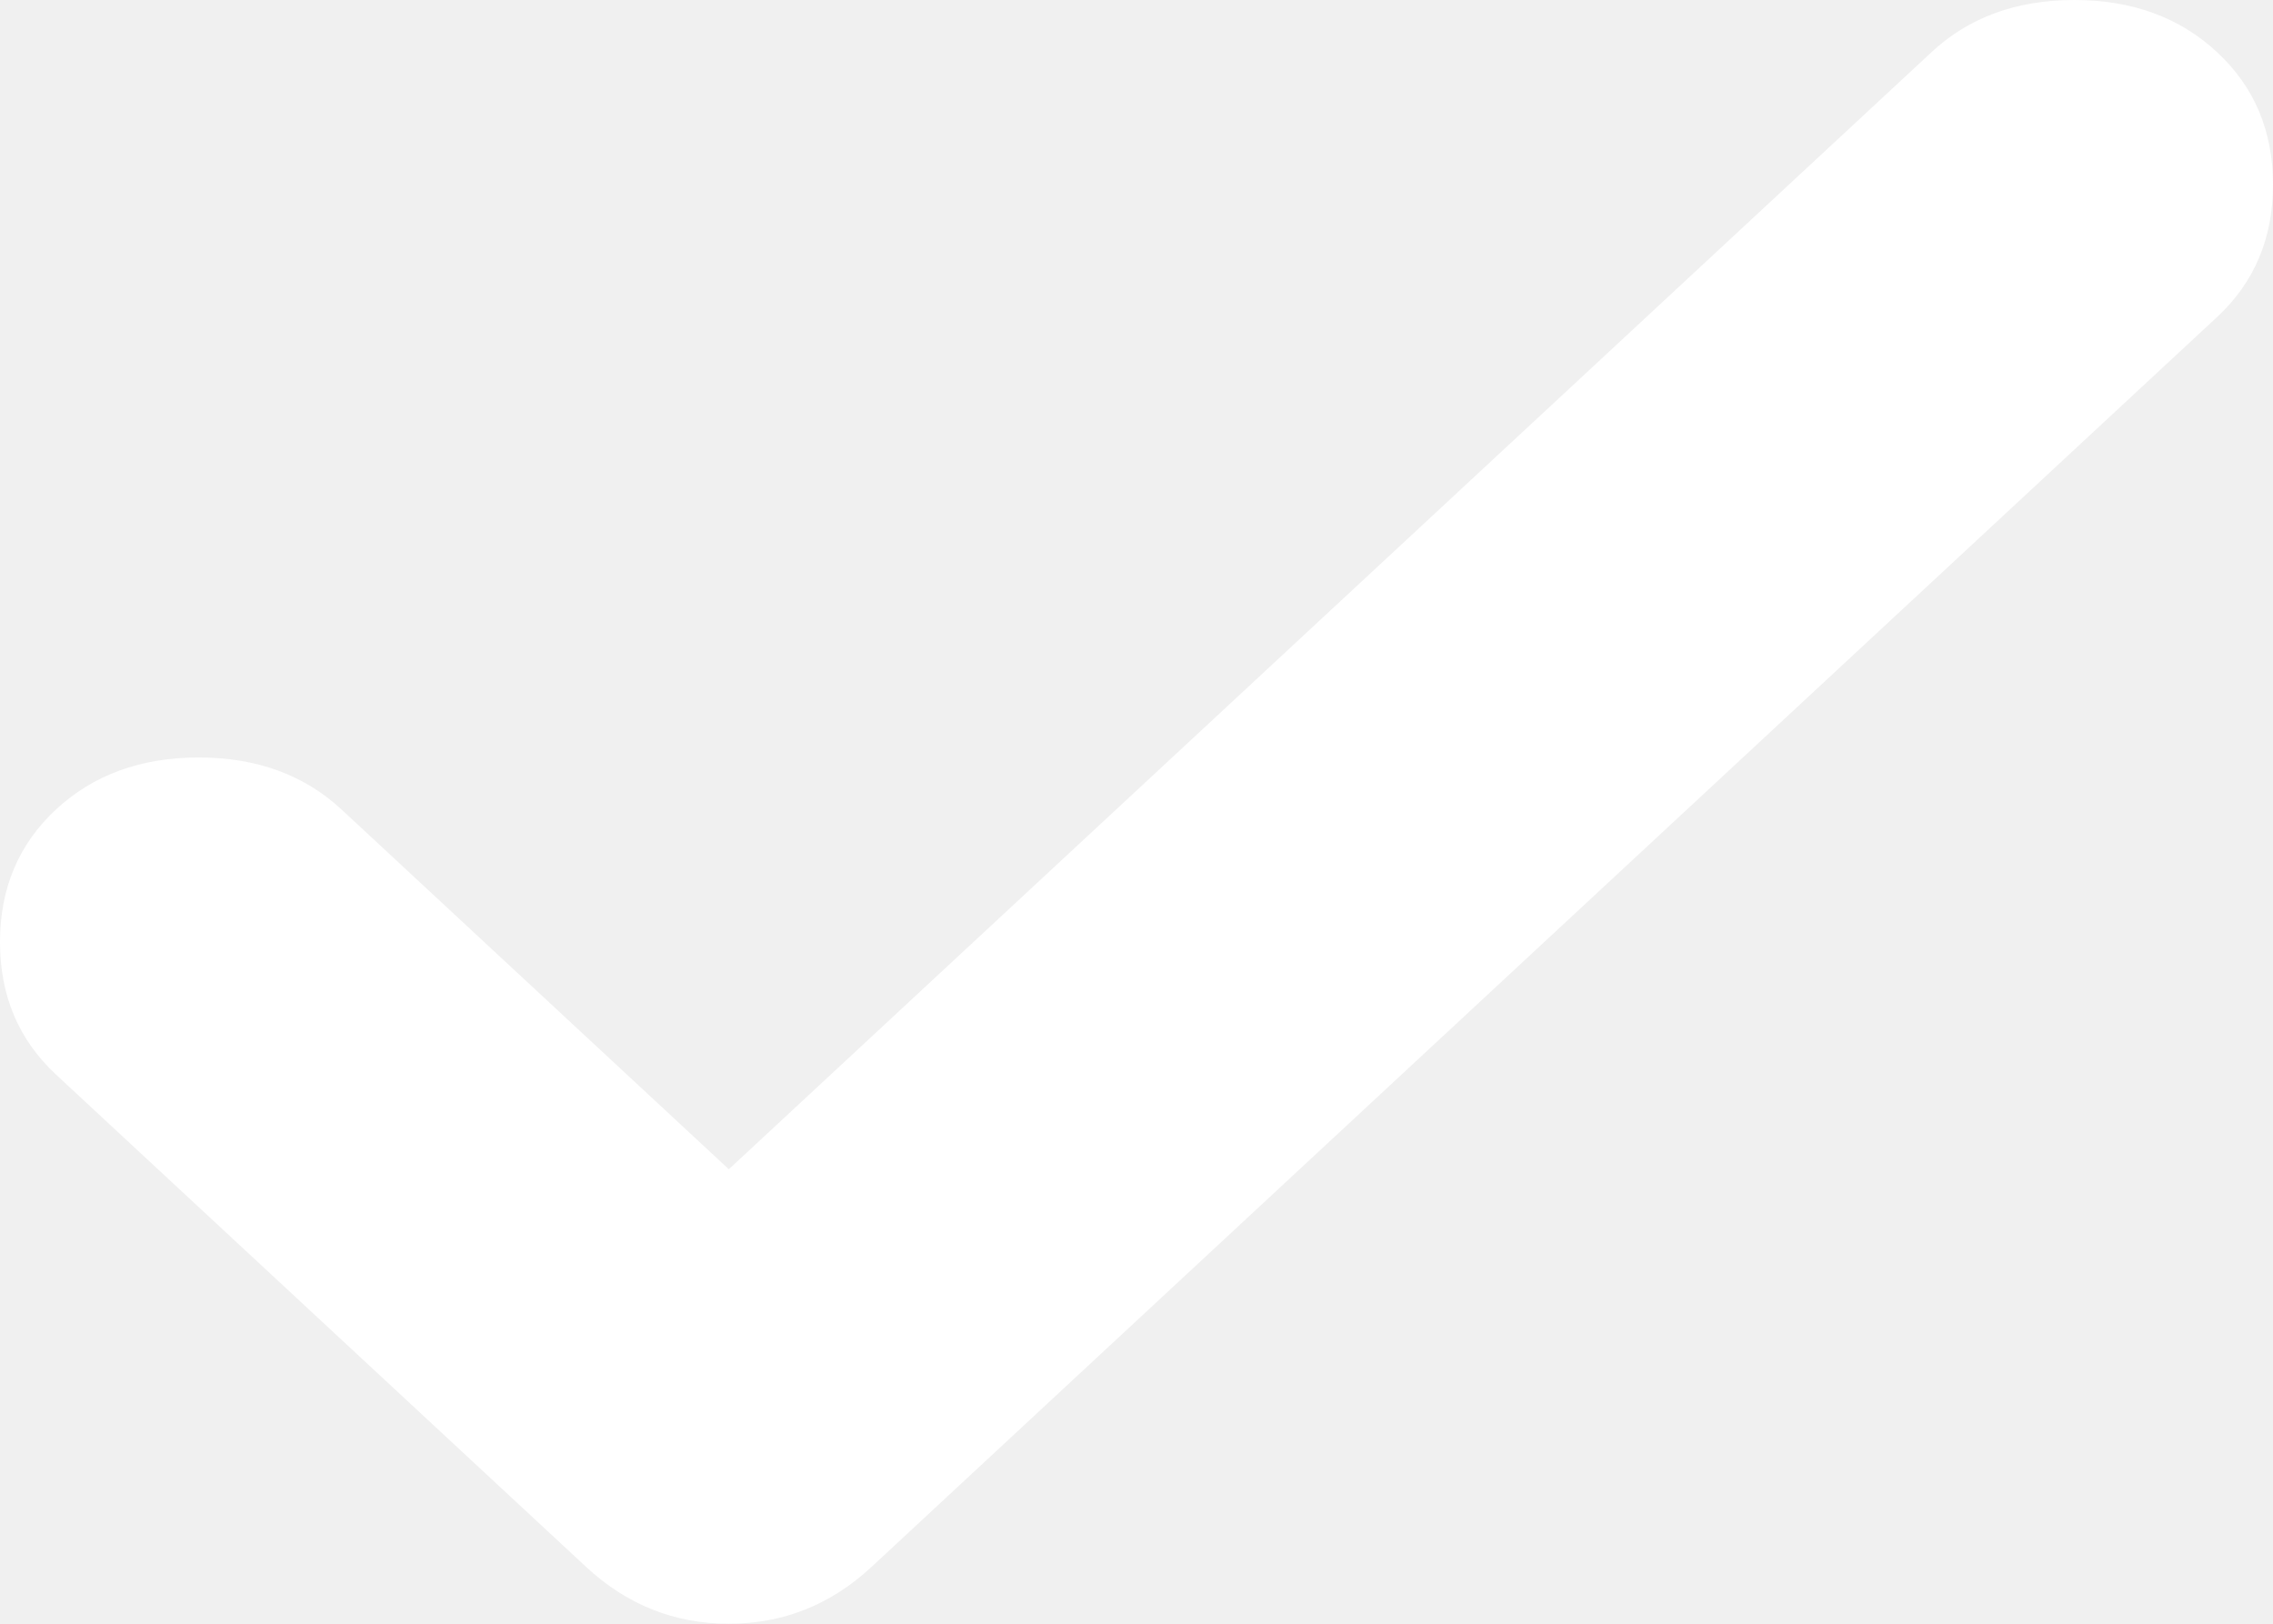
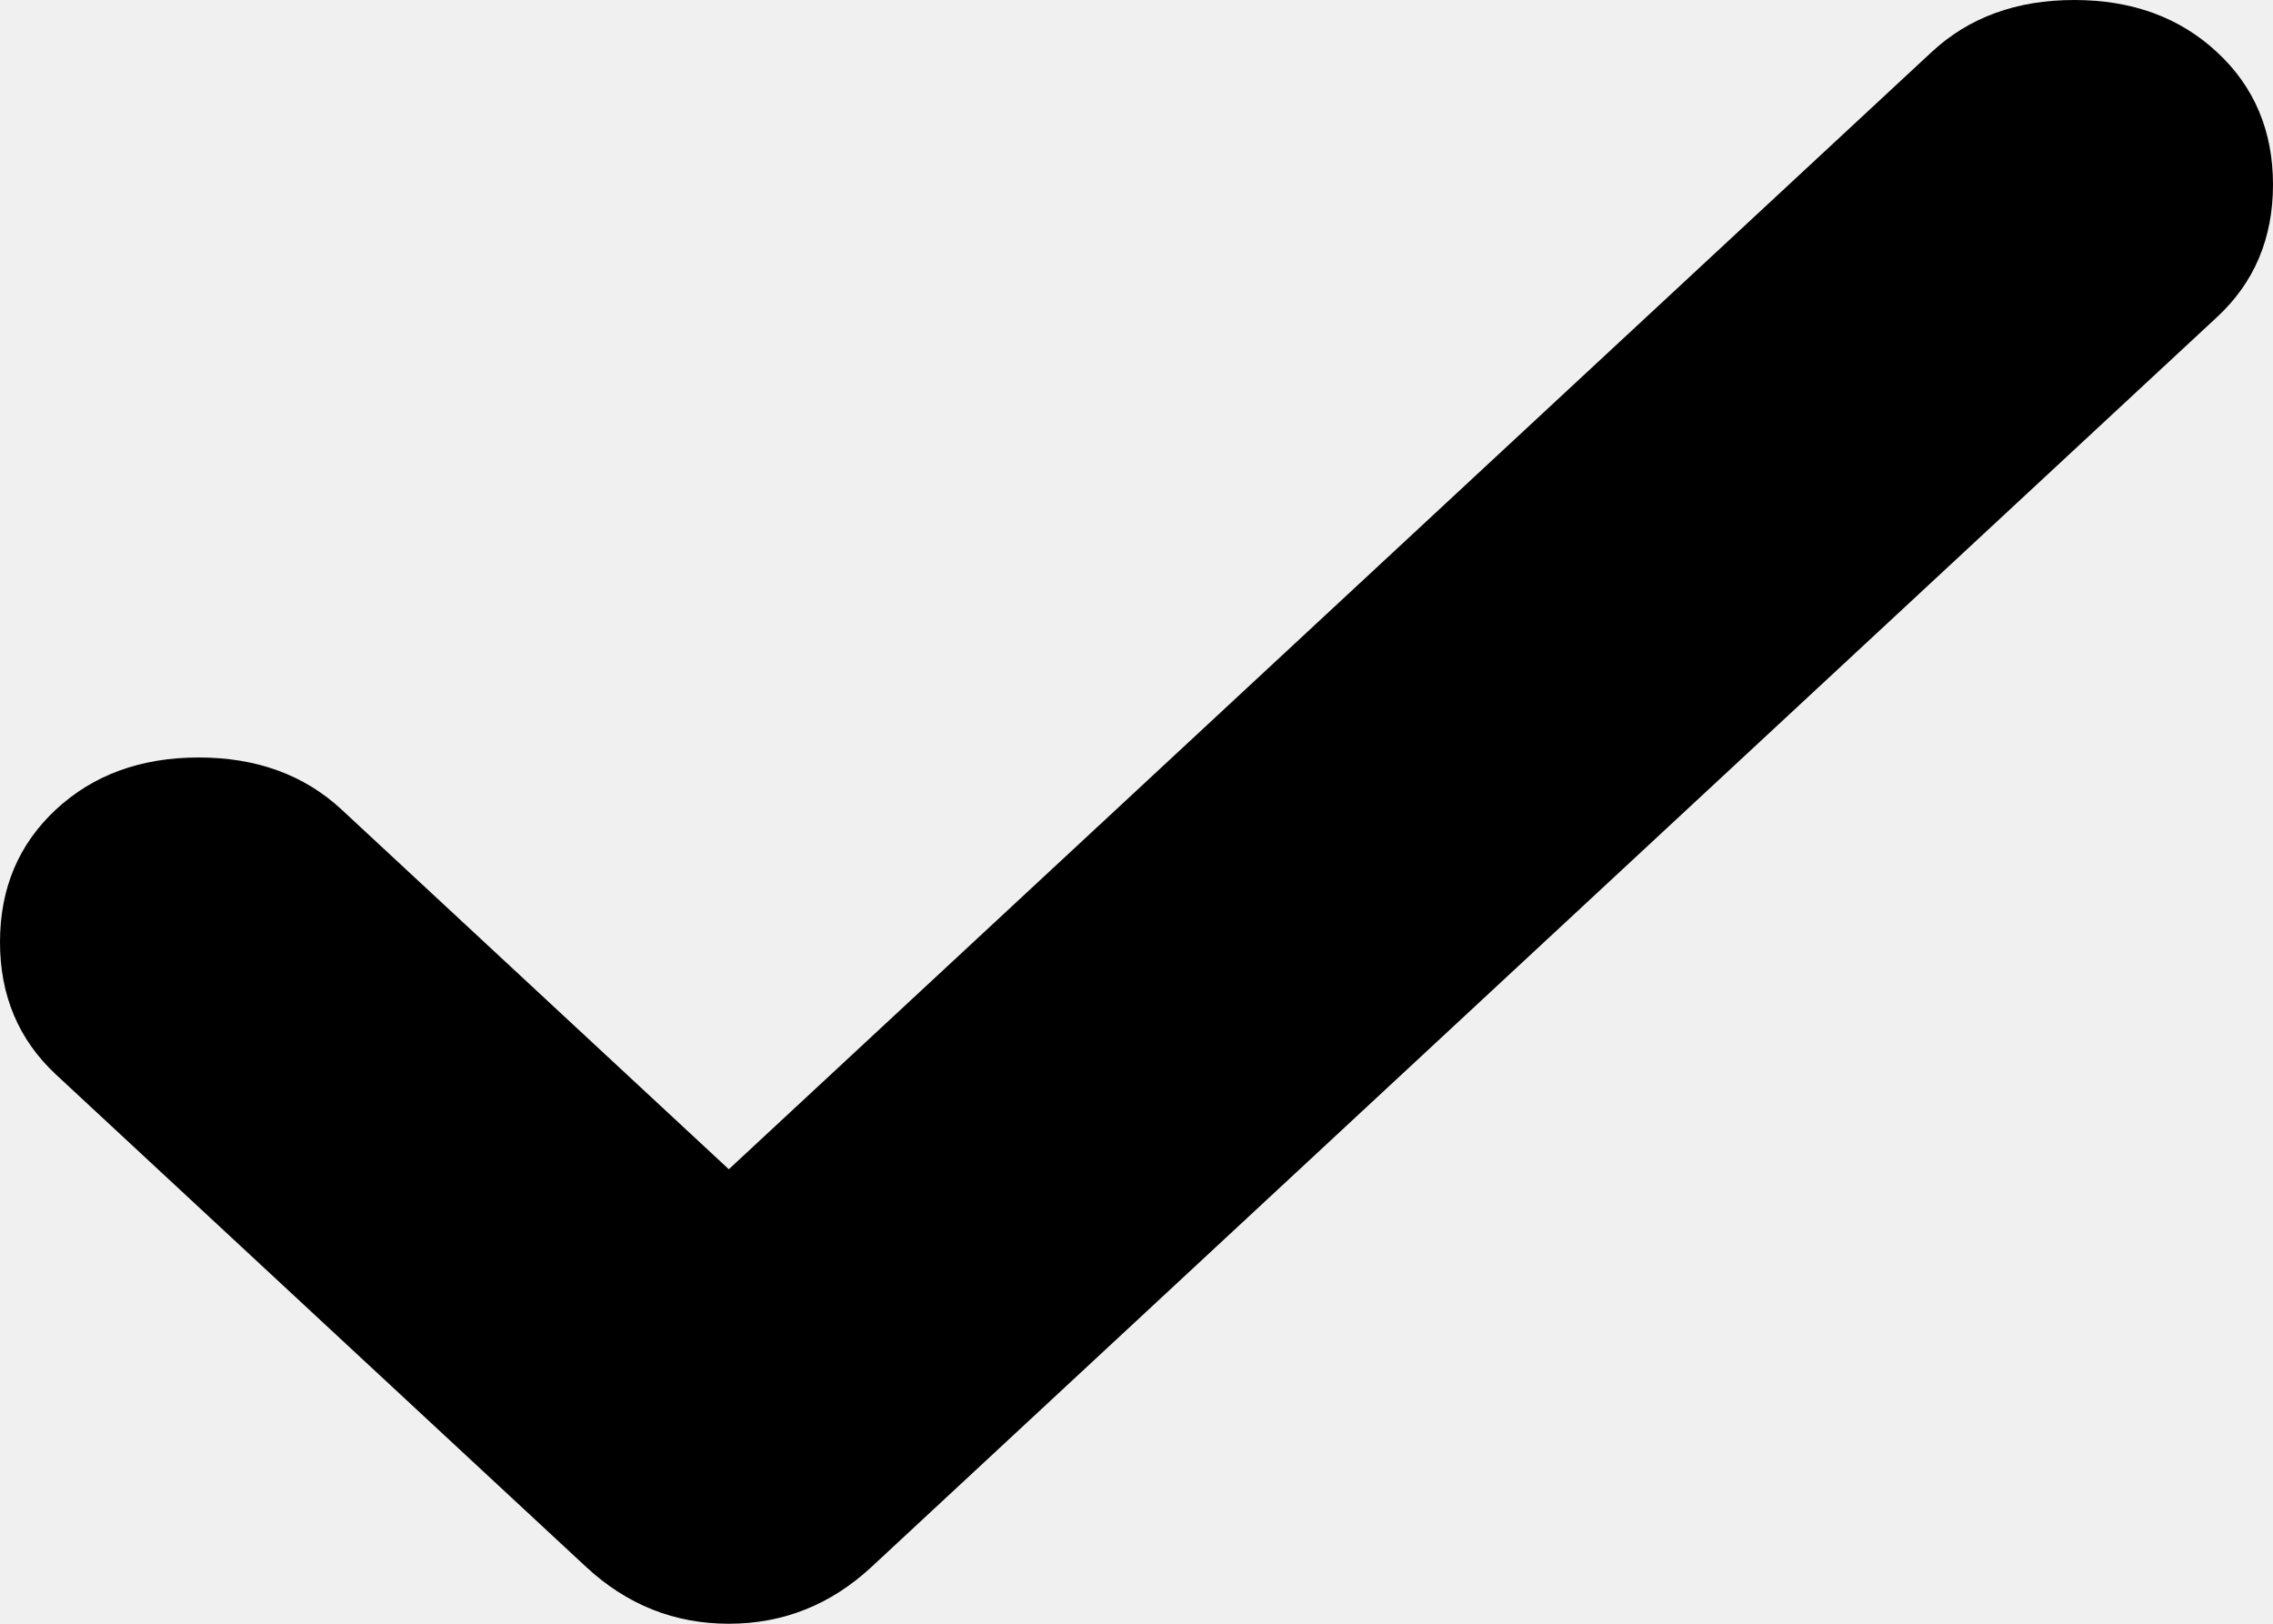
- <svg xmlns="http://www.w3.org/2000/svg" width="14" height="10" viewBox="0 0 14 10" fill="none">
-   <path d="M4.489 7.201L11.897 0.321C12.127 0.107 12.42 0 12.776 0C13.132 0 13.425 0.107 13.655 0.321C13.885 0.534 14 0.807 14 1.137C14 1.467 13.885 1.74 13.655 1.953L5.368 9.65C5.117 9.883 4.824 10 4.489 10C4.154 10 3.861 9.883 3.61 9.65L0.345 6.618C0.115 6.404 0 6.132 0 5.802C0 5.471 0.115 5.199 0.345 4.985C0.575 4.772 0.868 4.665 1.224 4.665C1.58 4.665 1.873 4.772 2.103 4.985L4.489 7.201Z" fill="white" />
+ <svg xmlns="http://www.w3.org/2000/svg" width="14" height="10" viewBox="0 0 14 10" fill="inherit">
+   <path d="M4.489 7.201L11.897 0.321C12.127 0.107 12.42 0 12.776 0C13.132 0 13.425 0.107 13.655 0.321C13.885 0.534 14 0.807 14 1.137C14 1.467 13.885 1.74 13.655 1.953L5.368 9.65C5.117 9.883 4.824 10 4.489 10C4.154 10 3.861 9.883 3.61 9.65L0.345 6.618C0.115 6.404 0 6.132 0 5.802C0 5.471 0.115 5.199 0.345 4.985C0.575 4.772 0.868 4.665 1.224 4.665C1.58 4.665 1.873 4.772 2.103 4.985L4.489 7.201Z" fill="inherit" />
</svg>
